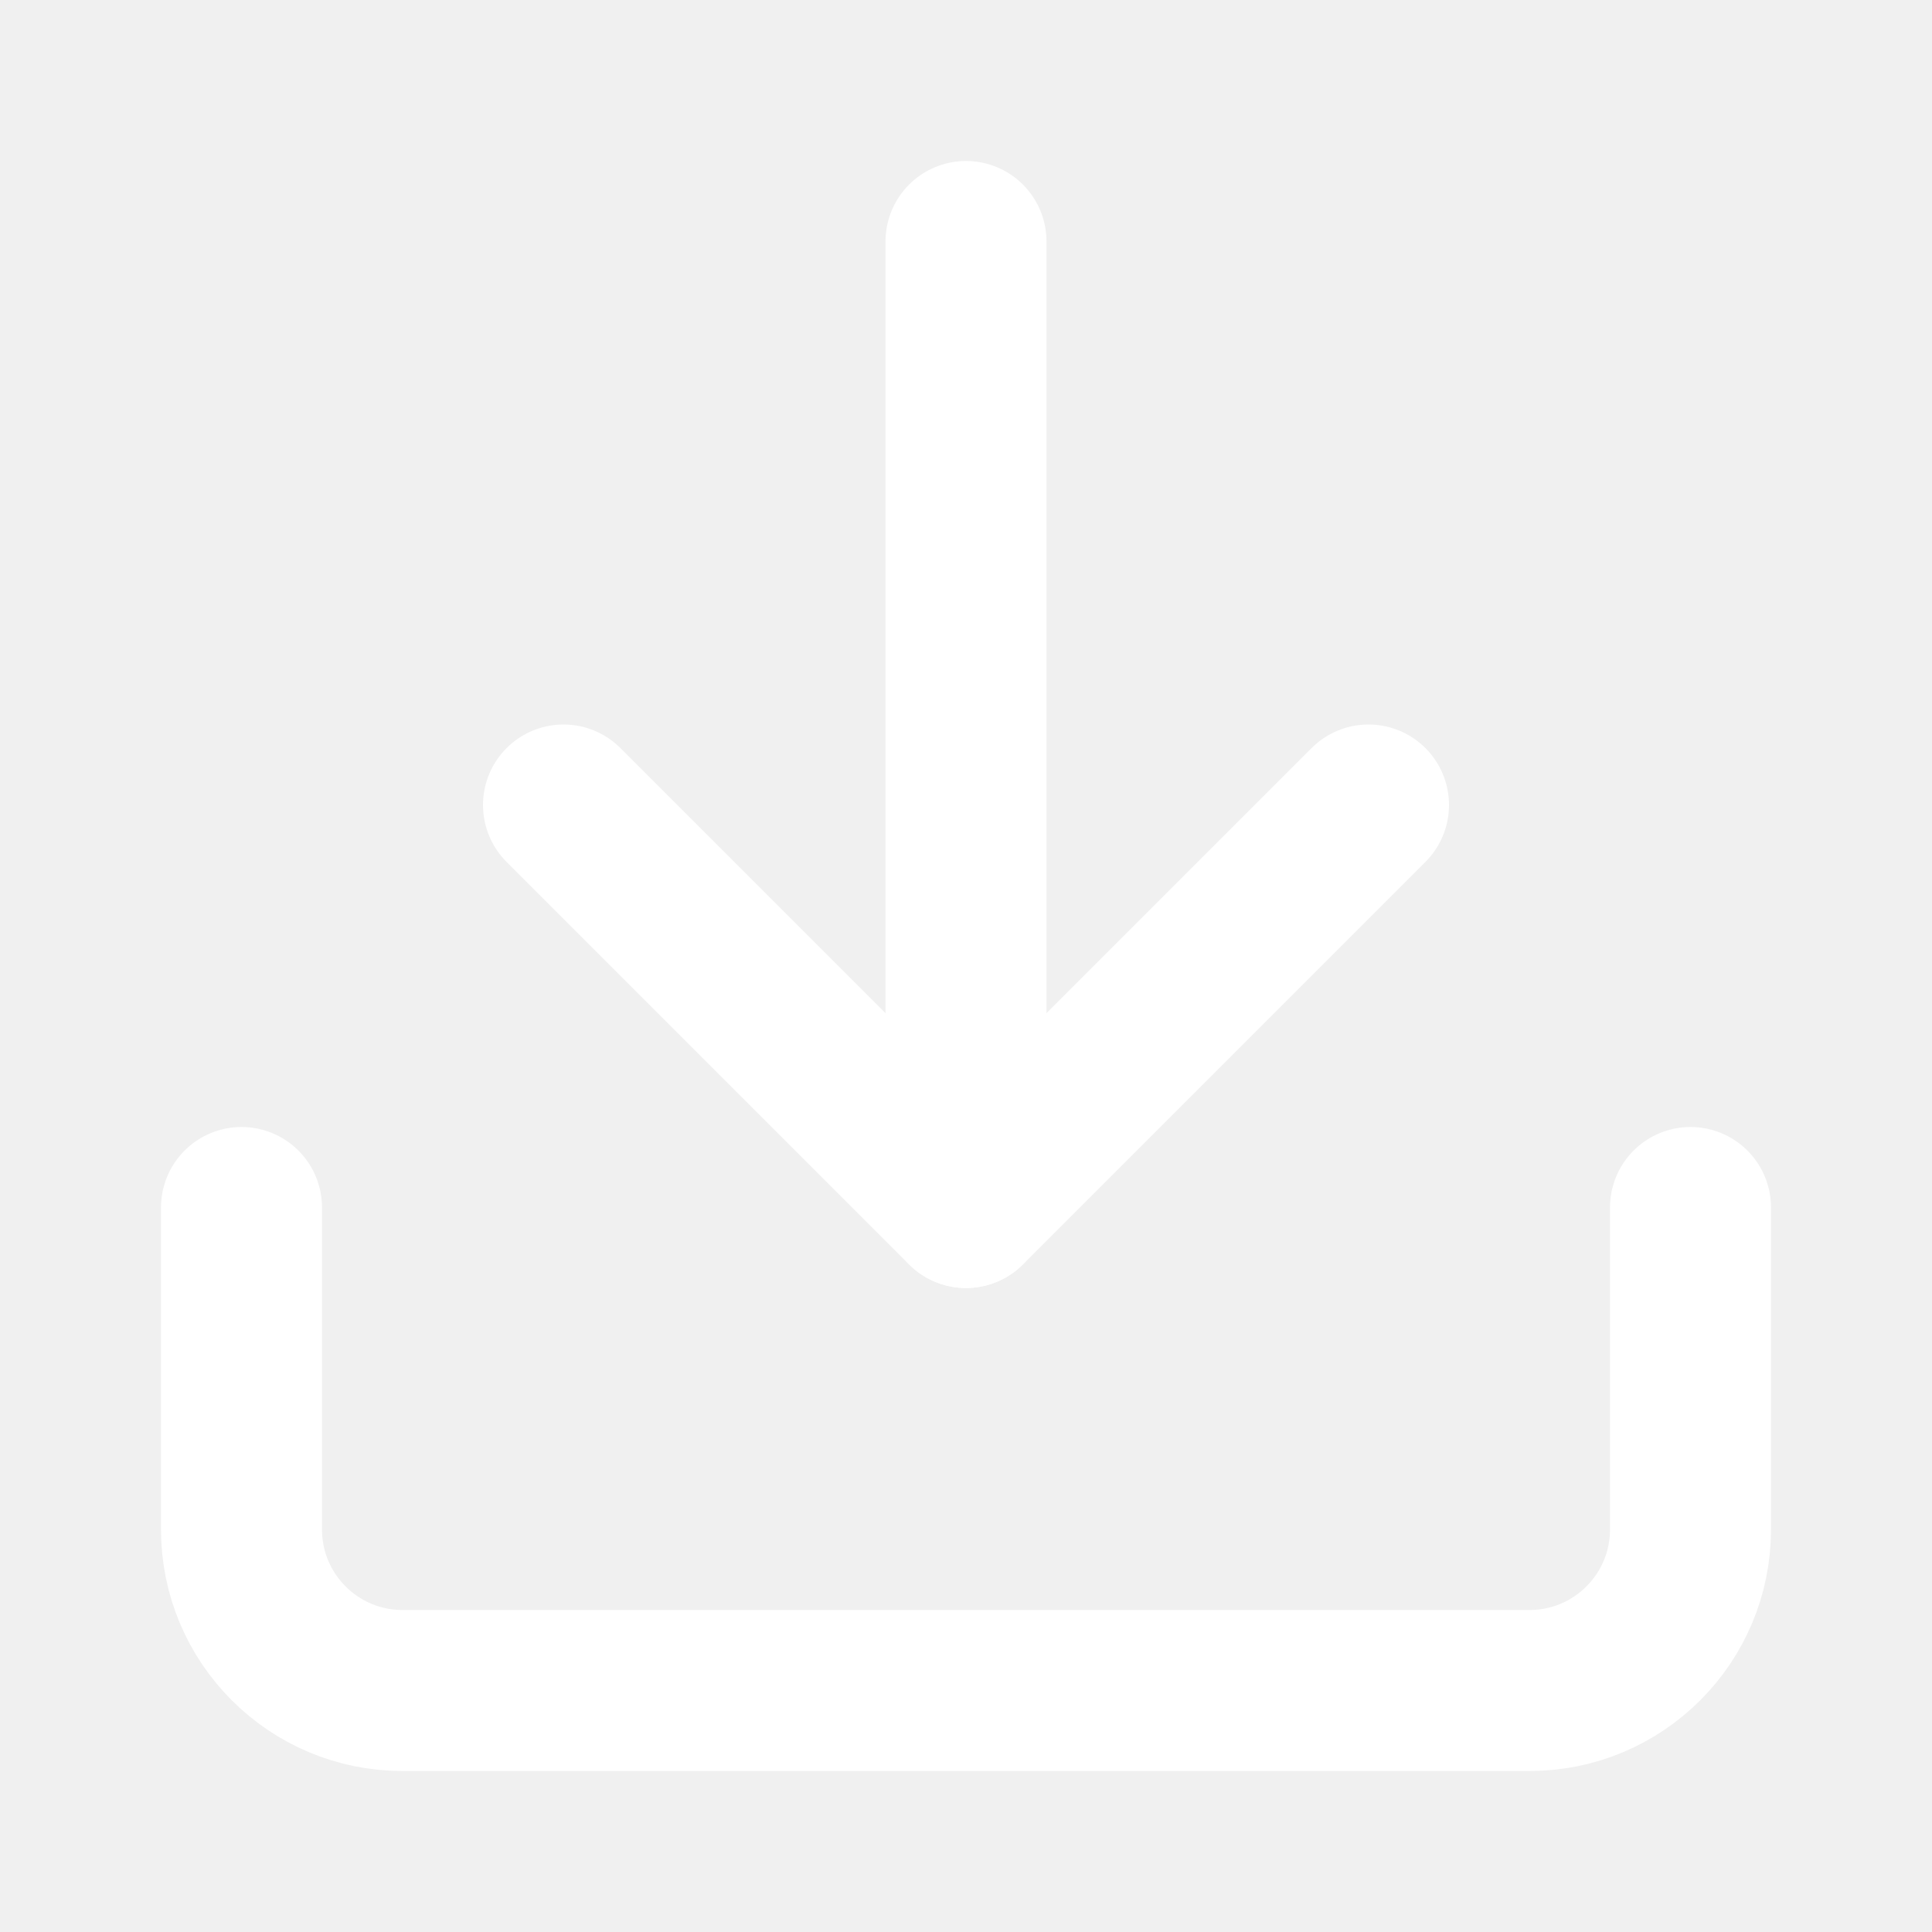
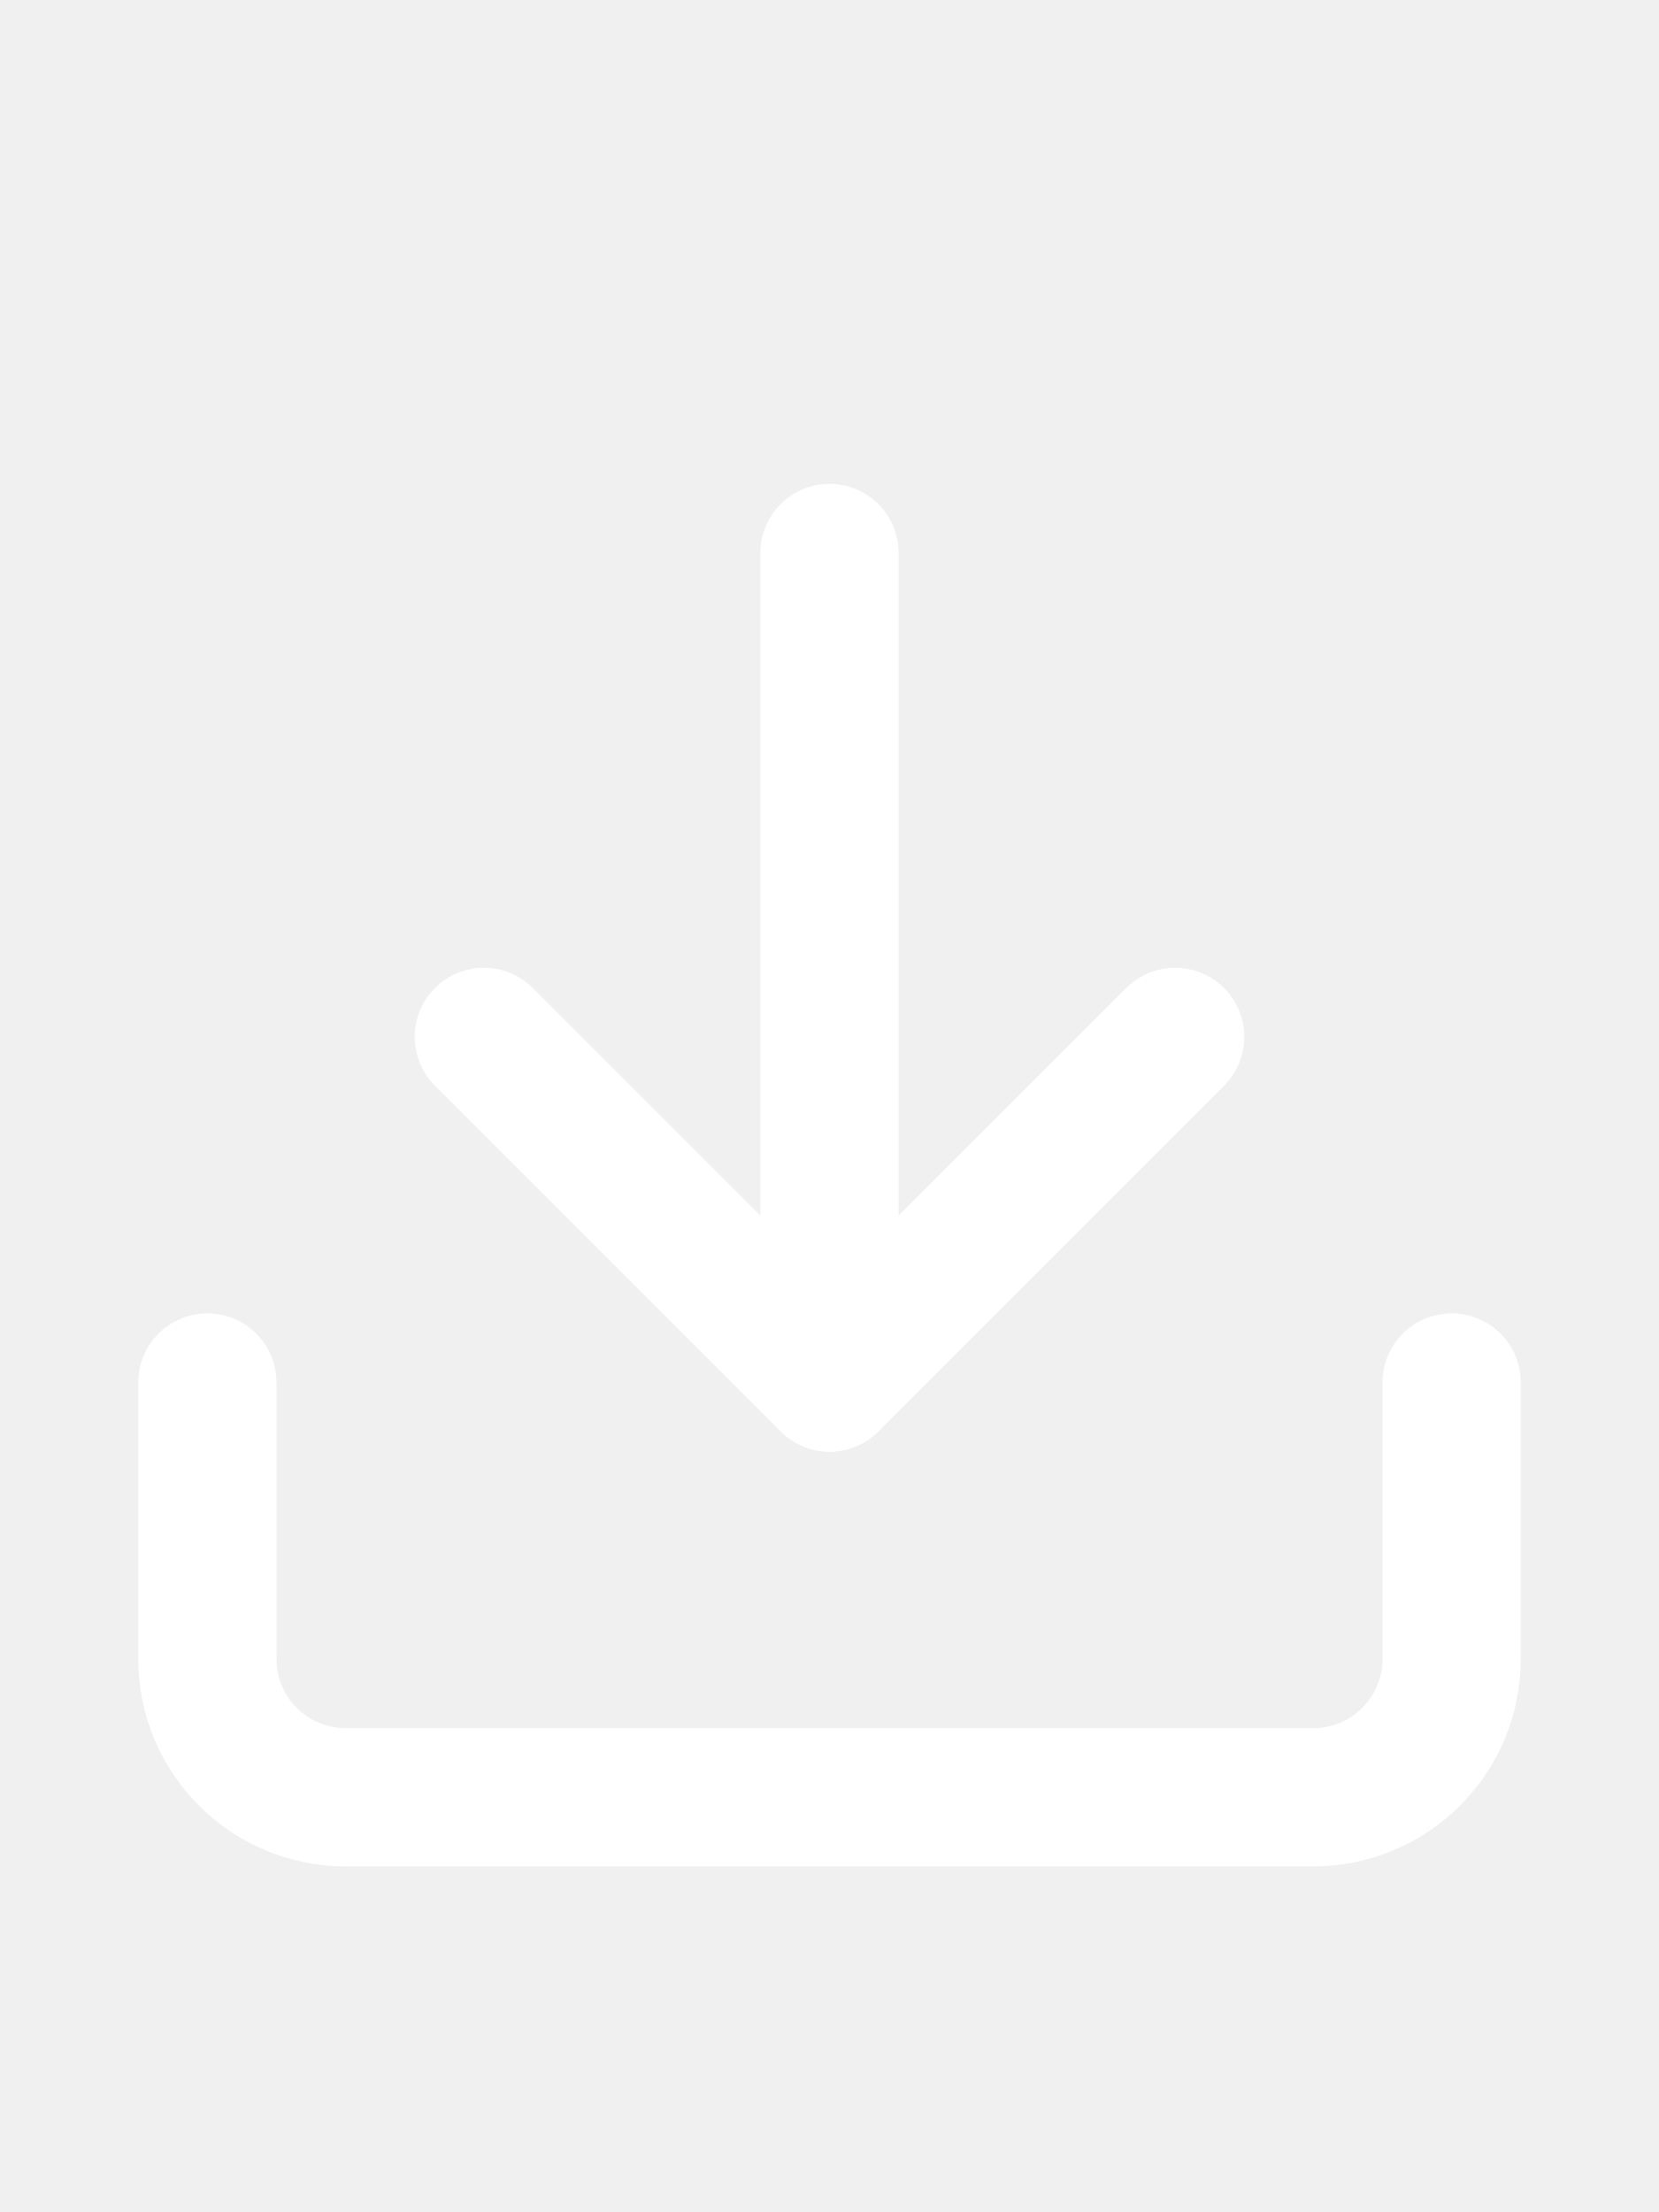
- <svg xmlns="http://www.w3.org/2000/svg" width="24" height="24" viewBox="0 0 24 24" fill="none" stroke="#ffffff" stroke-width="2" stroke-linecap="round" stroke-linejoin="round">
+ <svg xmlns="http://www.w3.org/2000/svg" width="24" height="32" viewBox="0 -5 24 32" fill="none" stroke="#ffffff" stroke-width="2" stroke-linecap="round" stroke-linejoin="round">
  <path d="M21 15v4a2 2 0 0 1-2 2H5a2 2 0 0 1-2-2v-4" />
  <polyline points="7 10 12 15 17 10" />
  <line x1="12" y1="15" x2="12" y2="3" />
</svg>
